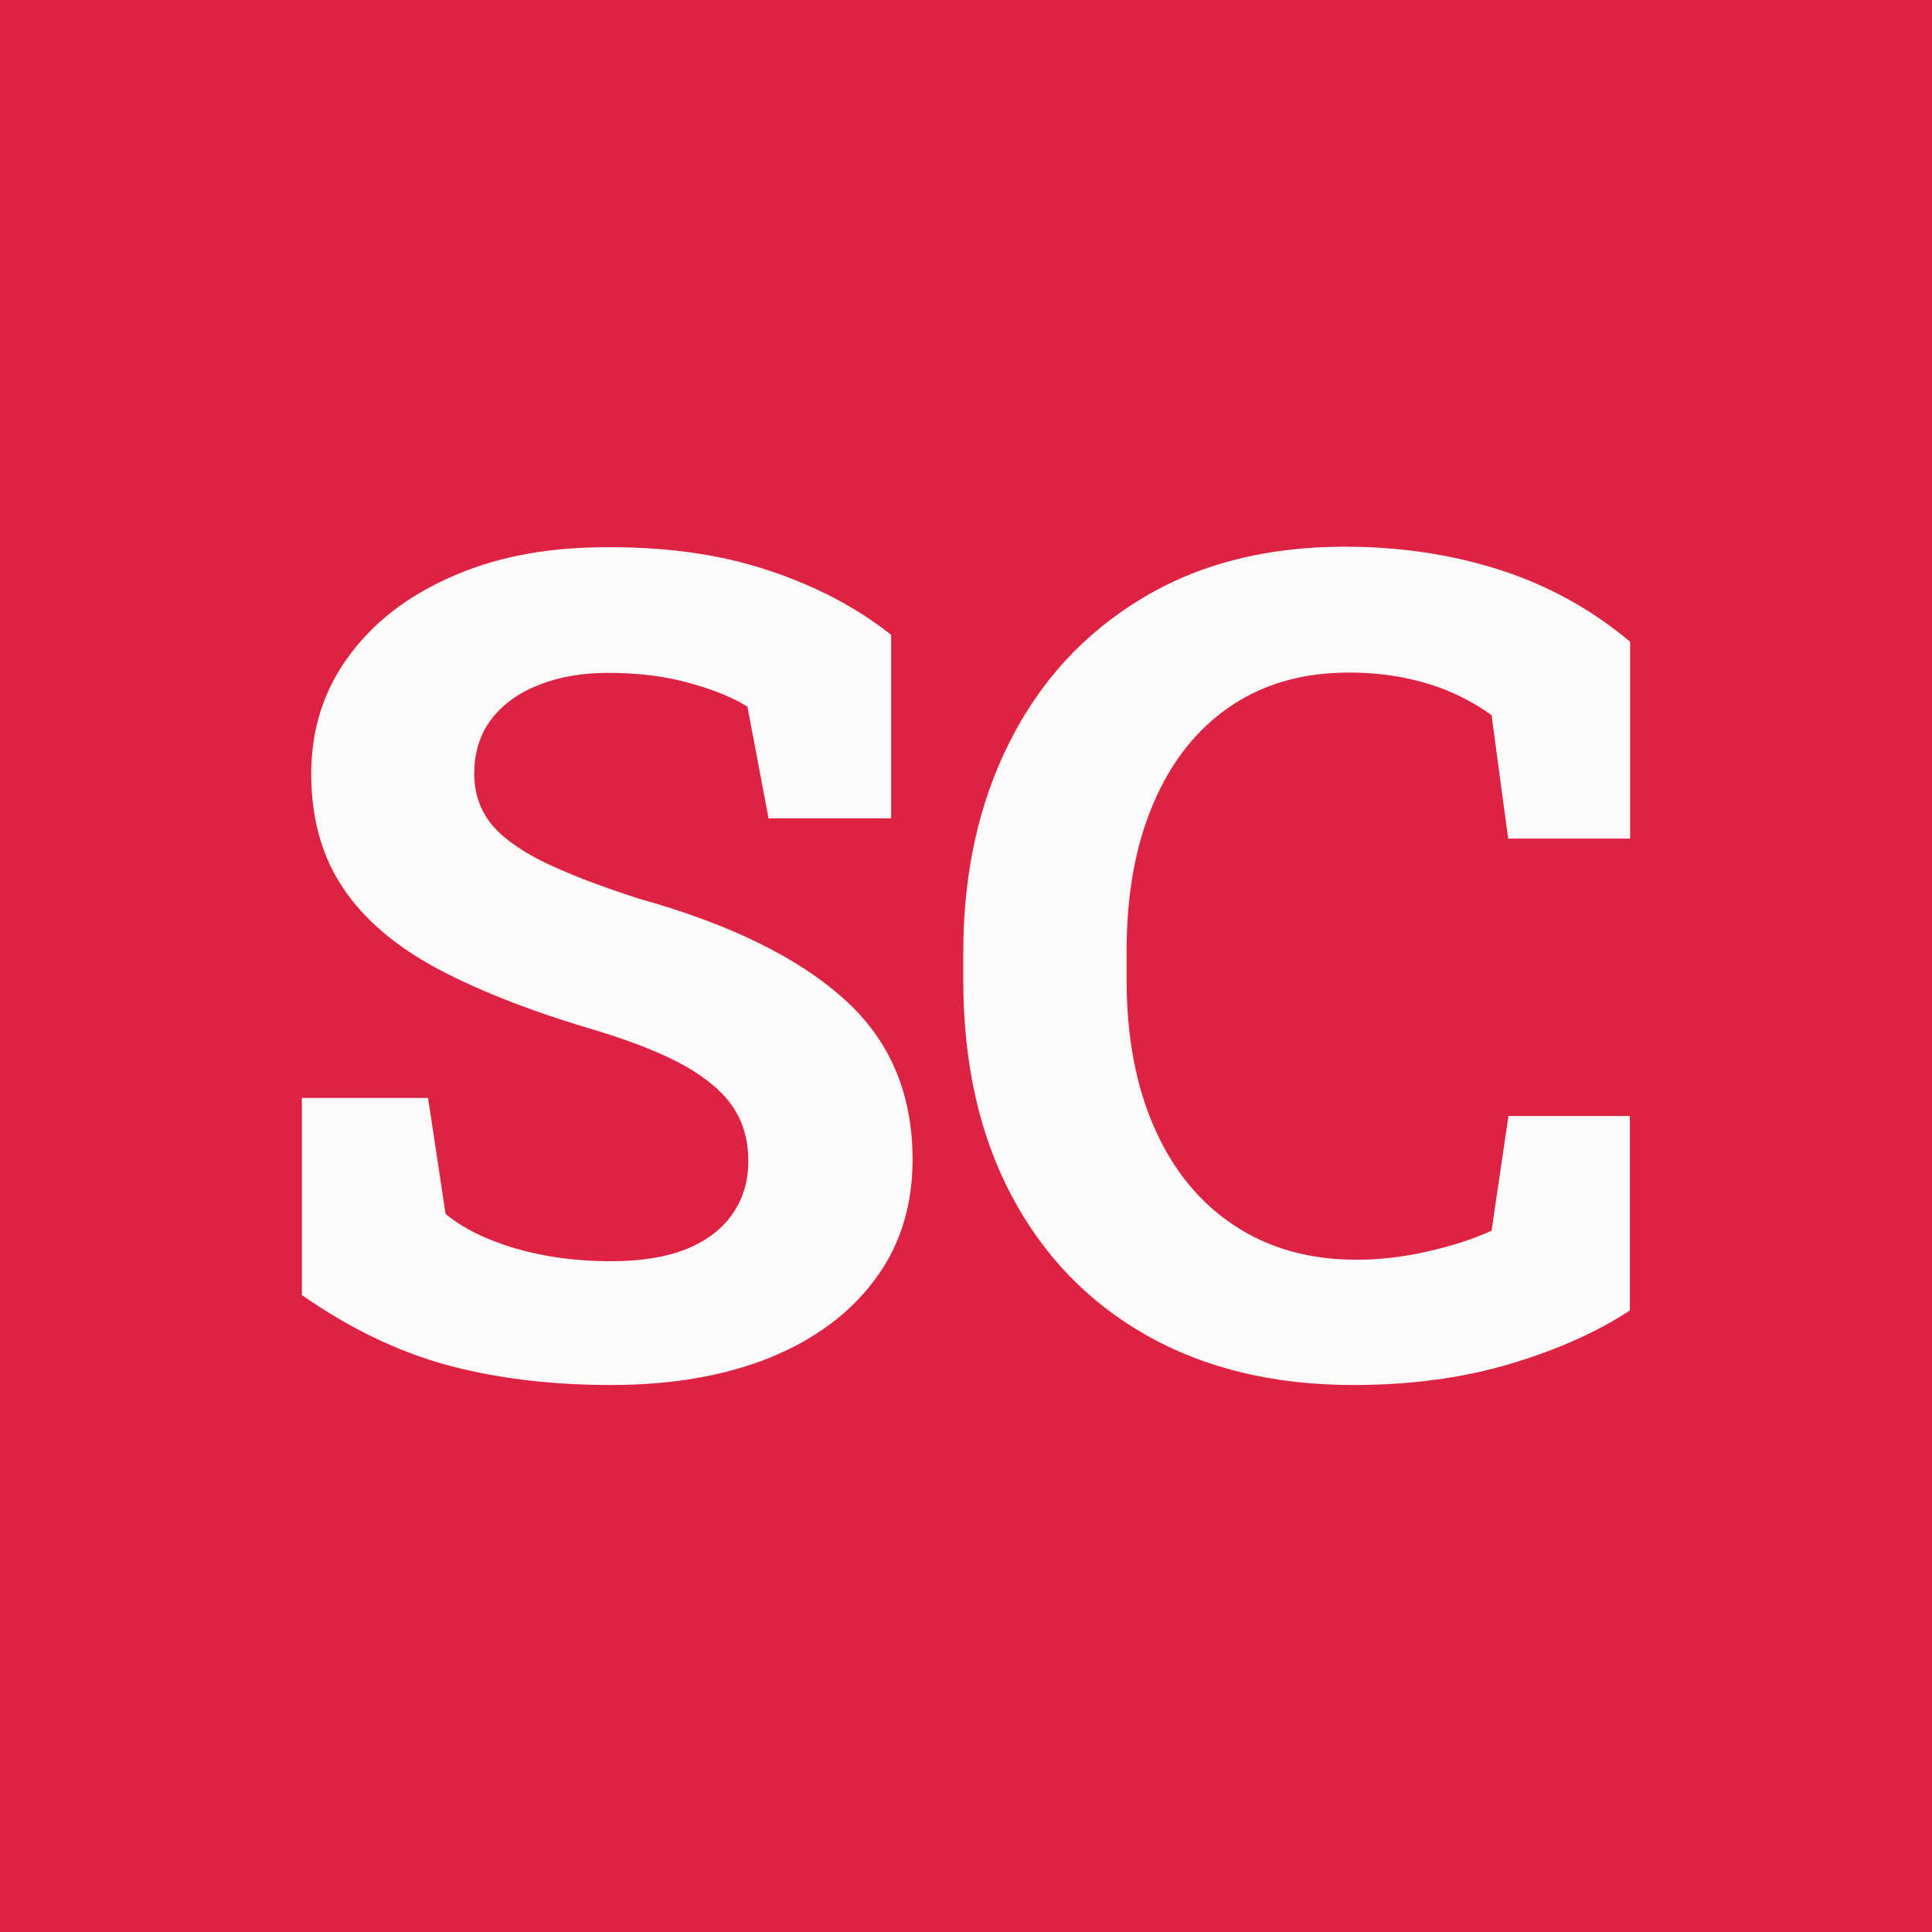
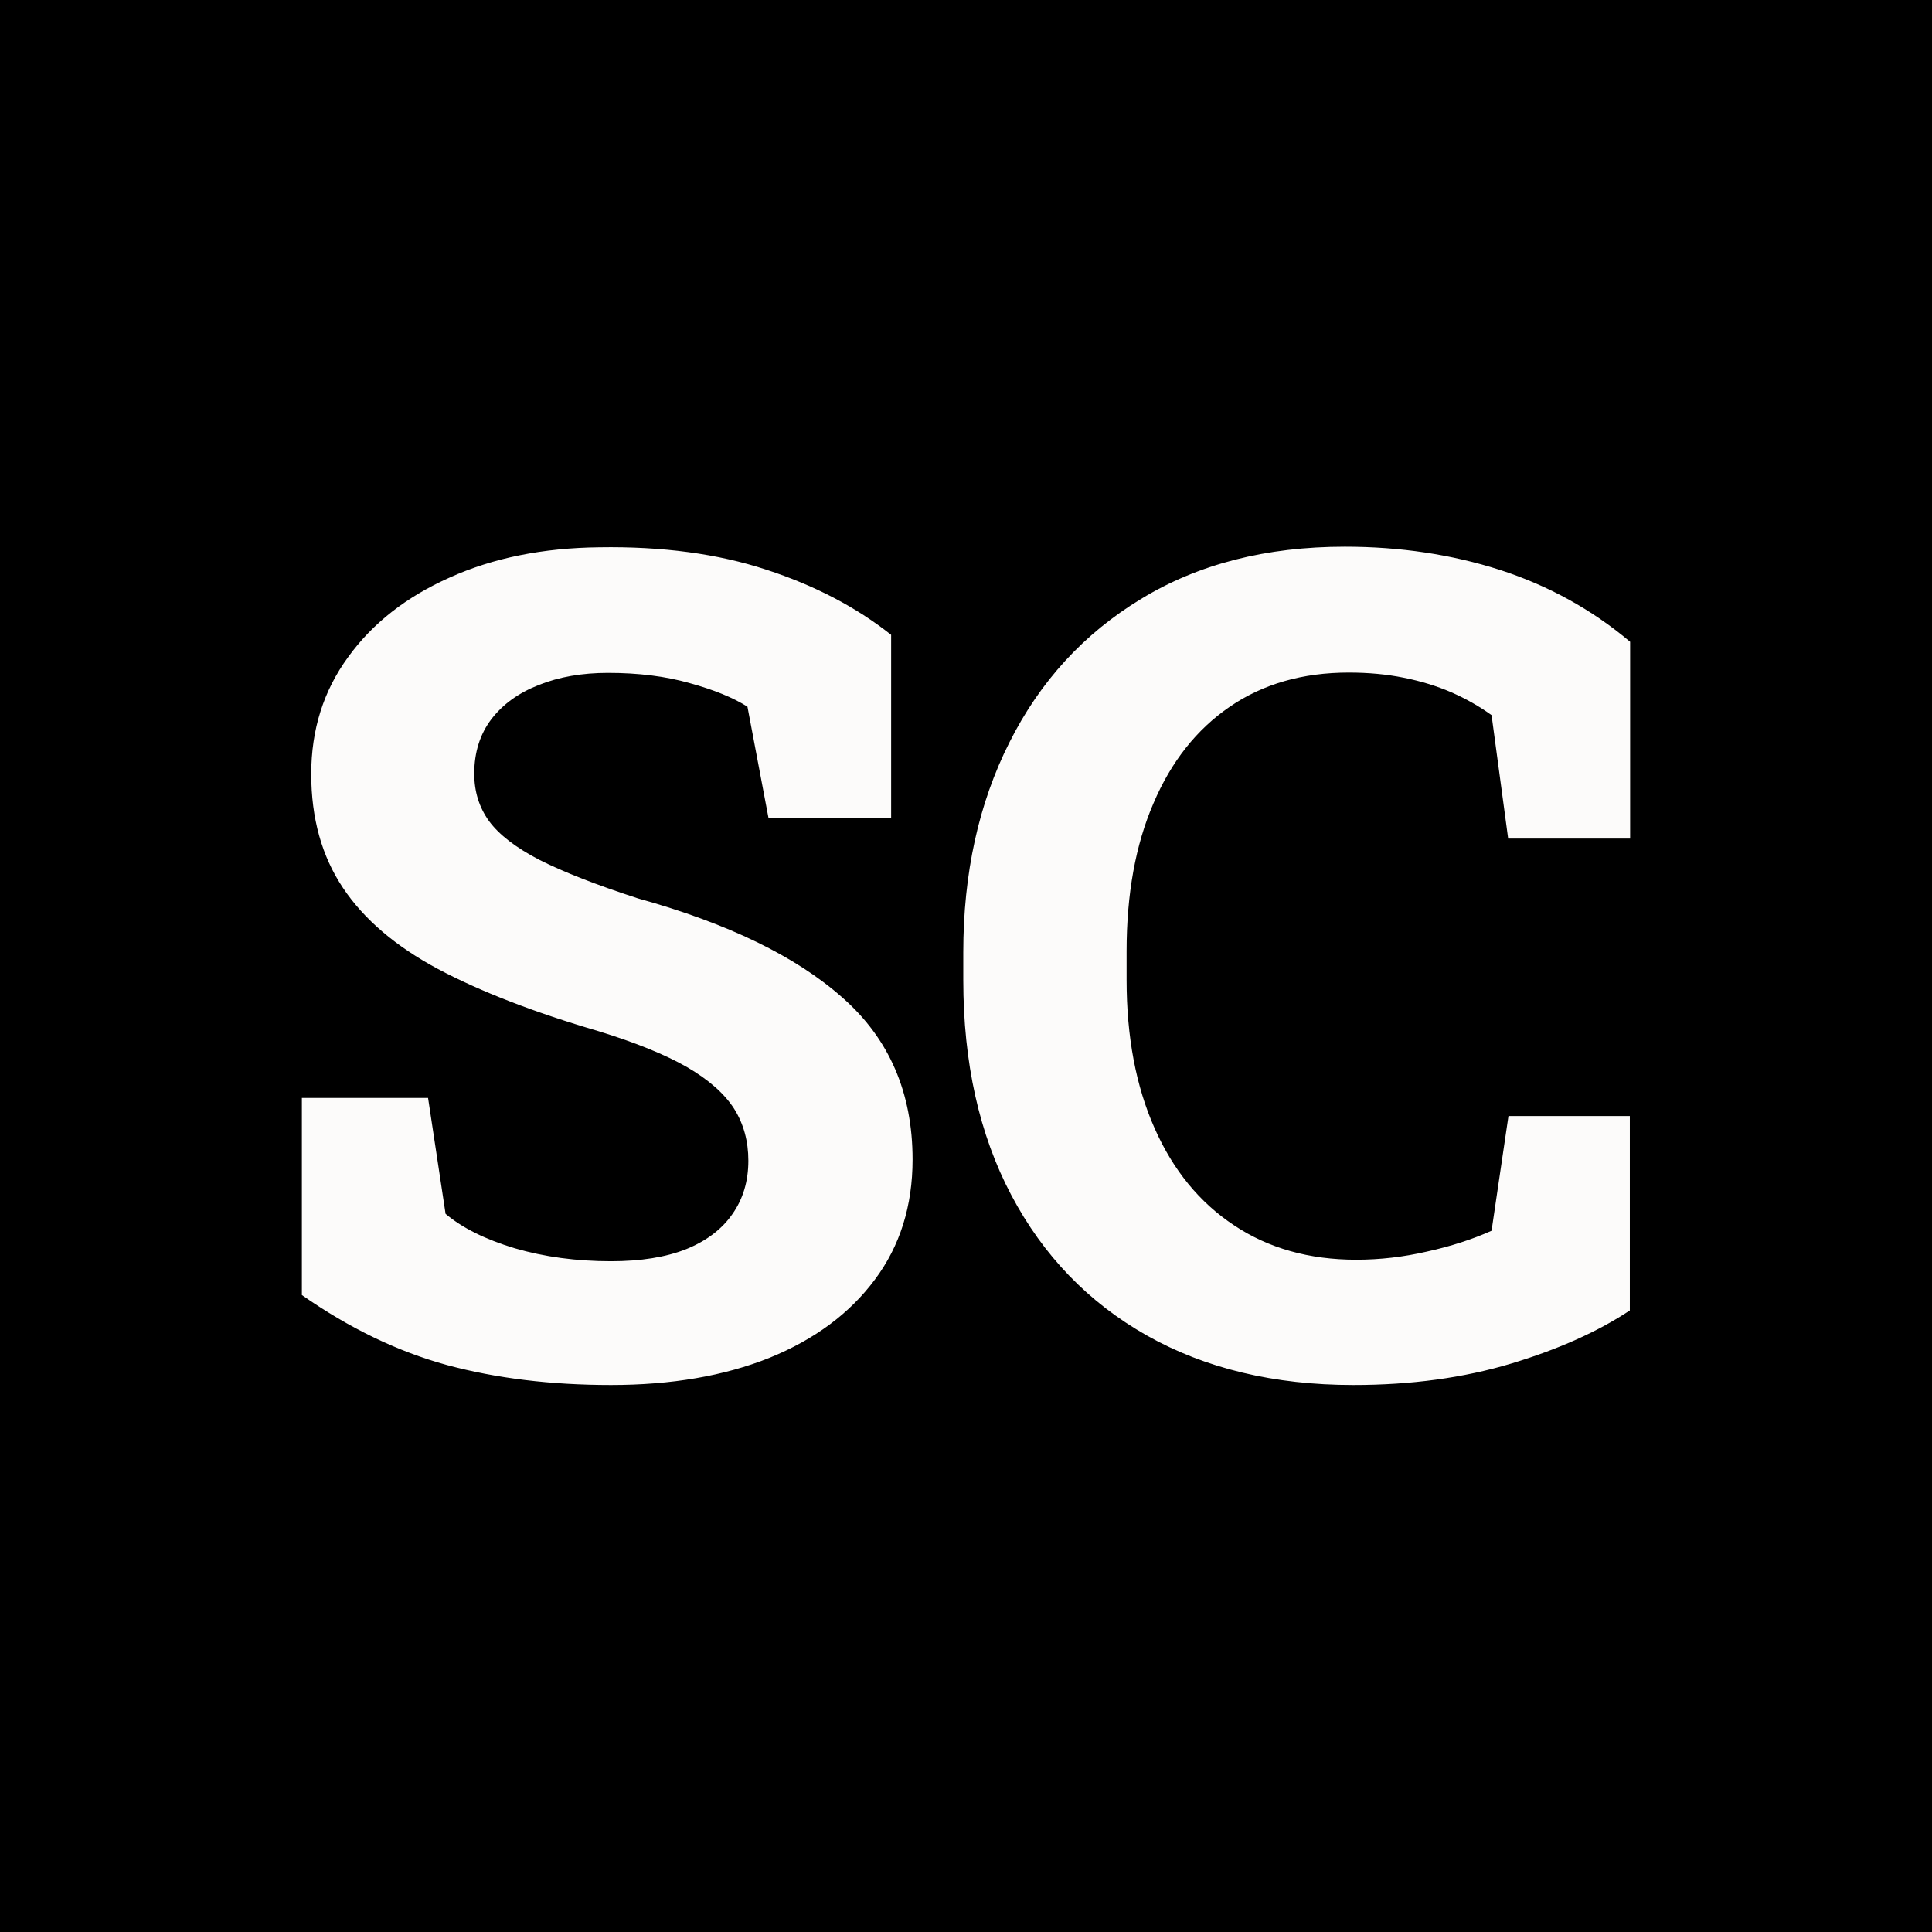
<svg xmlns="http://www.w3.org/2000/svg" width="64" height="64" viewBox="0 0 64 64">
-   <rect width="64" height="64" fill="#d24" />
+   <rect width="64" height="64" fill="#000" />
  <path fill="#fcfbfa" d="M20.24 45.88Q17.26 45.88 14.81 45.22Q12.36 44.55 10.0 42.90V36.37H14.18L14.76 40.21Q15.59 40.91 17.05 41.35Q18.52 41.78 20.24 41.78Q21.72 41.78 22.73 41.38Q23.74 40.97 24.26 40.22Q24.79 39.47 24.79 38.45Q24.79 37.48 24.32 36.73Q23.84 35.98 22.76 35.35Q21.68 34.73 19.83 34.16Q16.62 33.22 14.51 32.10Q12.40 30.97 11.36 29.41Q10.31 27.84 10.31 25.64Q10.31 23.44 11.53 21.77Q12.74 20.09 14.90 19.13Q17.05 18.16 19.85 18.13Q22.98 18.08 25.38 18.87Q27.78 19.65 29.52 21.03V27.11H25.46L24.76 23.41Q24.05 22.96 22.85 22.63Q21.66 22.29 20.14 22.29Q18.85 22.29 17.85 22.69Q16.85 23.08 16.28 23.82Q15.71 24.57 15.71 25.63Q15.71 26.52 16.20 27.20Q16.70 27.88 17.88 28.49Q19.07 29.09 21.13 29.76Q25.60 31.00 27.91 33.05Q30.23 35.09 30.23 38.41Q30.23 40.72 28.98 42.39Q27.73 44.07 25.49 44.98Q23.24 45.88 20.24 45.88ZM44.83 45.88Q40.90 45.88 37.99 44.24Q35.09 42.60 33.50 39.59Q31.91 36.58 31.91 32.46V31.55Q31.91 27.62 33.44 24.59Q34.96 21.56 37.80 19.84Q40.64 18.11 44.55 18.11Q47.29 18.11 49.69 18.88Q52.10 19.66 54.0 21.26V27.78H49.96L49.41 23.69Q48.80 23.25 48.07 22.93Q47.35 22.62 46.50 22.45Q45.66 22.28 44.68 22.28Q42.39 22.28 40.74 23.41Q39.09 24.54 38.21 26.61Q37.32 28.67 37.32 31.51V32.46Q37.32 35.29 38.25 37.38Q39.17 39.46 40.88 40.59Q42.59 41.73 44.93 41.73Q46.10 41.73 47.27 41.46Q48.45 41.20 49.41 40.77L49.97 36.97H53.99V43.41Q52.41 44.46 50.06 45.17Q47.70 45.88 44.83 45.88Z" />
</svg>
